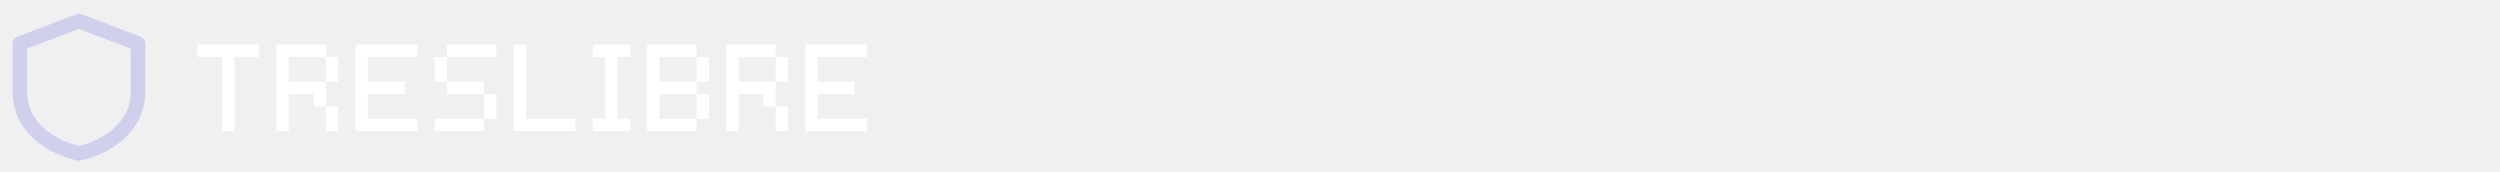
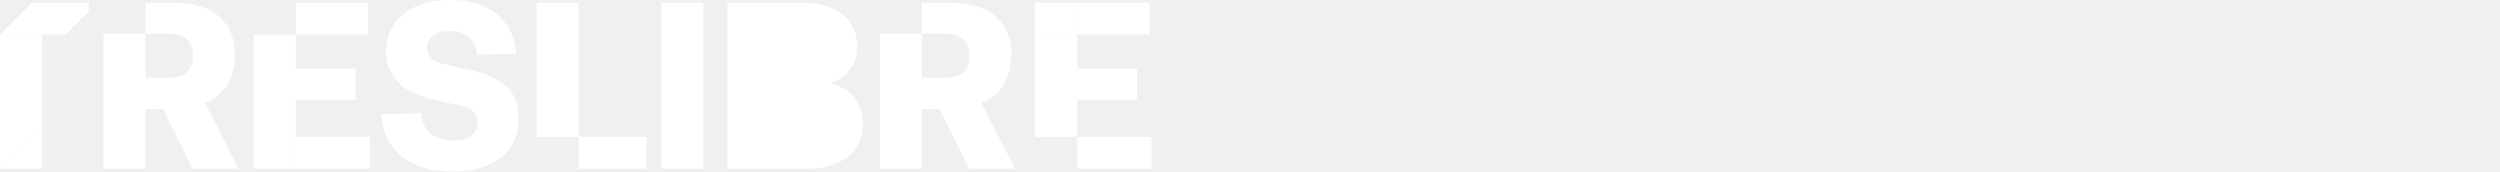
- <svg xmlns="http://www.w3.org/2000/svg" viewBox="0 0 666.44 45.75">
-   <path d="M21.05,5.62L36.80,11.62V24.38C36.80,34.13 28.14,39.38 21.05,40.88C13.95,39.38 5.29,34.13 5.29,24.38V11.62Z" fill="none" stroke="#D0CFEC" stroke-width="3.89" stroke-linejoin="round" />
-   <path d="M52.61,11.89h16.47v3.29h-16.47zM59.20,15.19h3.29v19.76h-3.29zM73.69,11.89h3.29v23.06h-3.29zM76.99,11.89h9.88v3.29h-9.88zM86.87,15.19h3.29v6.59h-3.29zM76.99,21.78h9.88v3.29h-9.88zM83.58,25.07h3.29v3.29h-3.29zM86.87,28.36h3.29v6.59h-3.29zM94.78,11.89h3.29v23.06h-3.29zM98.07,11.89h13.18v3.29h-13.18zM98.07,21.78h9.88v3.29h-9.88zM98.07,31.66h13.18v3.29h-13.18zM119.15,11.89h13.18v3.29h-13.18zM115.86,15.19h3.29v6.59h-3.29zM119.15,21.78h9.88v3.29h-9.88zM129.03,25.07h3.29v6.59h-3.29zM115.86,31.66h13.18v3.29h-13.18zM136.94,11.89h3.29v23.06h-3.29zM140.23,31.66h13.18v3.29h-13.18zM158.02,11.89h9.88v3.29h-9.88zM161.31,15.19h3.29v16.47h-3.29zM158.02,31.66h9.88v3.29h-9.88zM172.51,11.89h3.29v23.06h-3.29zM175.81,11.89h9.88v3.29h-9.88zM185.69,15.19h3.29v6.59h-3.29zM175.81,21.78h9.88v3.29h-9.88zM185.69,25.07h3.29v6.59h-3.29zM175.81,31.66h9.88v3.29h-9.88zM193.60,11.89h3.29v23.06h-3.29zM196.89,11.89h9.88v3.29h-9.88zM206.77,15.19h3.29v6.59h-3.29zM196.89,21.78h9.88v3.29h-9.88zM203.48,25.07h3.29v3.29h-3.29zM206.77,28.36h3.29v6.59h-3.29zM214.68,11.89h3.29v23.06h-3.29zM217.97,11.89h13.18v3.29h-13.18zM217.97,21.78h9.88v3.29h-9.88zM217.97,31.66h13.18v3.29h-13.18z" fill="#FFFFFF" />
+ <svg xmlns="http://www.w3.org/2000/svg" viewBox="0 0 666.44 45.75" width="666.44" height="45.75">
+   <g transform="translate(0.00, 0.00) scale(0.4867)">
+     <path d="M247.935 93.952C239.572 93.952 232.532 92.587 226.815 89.856C221.098 87.125 216.746 83.413 213.759 78.72C210.772 73.941 209.151 68.565 208.895 62.592L230.399 61.952C230.655 64.939 231.551 67.584 233.087 69.888C234.623 72.192 236.713 73.984 239.359 75.264C242.089 76.459 245.204 77.056 248.703 77.056C250.58 77.056 252.287 76.843 253.823 76.416C255.444 75.989 256.809 75.349 257.919 74.496C259.113 73.643 260.009 72.576 260.607 71.296C261.289 70.016 261.631 68.523 261.631 66.816C261.631 64.597 260.905 62.763 259.455 61.312C258.089 59.861 255.785 58.752 252.543 57.984L235.775 54.144C230.399 52.864 225.876 50.987 222.207 48.512C218.623 46.037 215.935 43.093 214.143 39.68C212.351 36.267 211.455 32.512 211.455 28.416C211.455 22.528 212.906 17.493 215.807 13.312C218.708 9.045 222.761 5.76 227.967 3.456C233.257 1.152 239.487 0 246.655 0C254.079 0 260.351 1.195 265.471 3.584C270.676 5.973 274.729 9.387 277.631 13.824C280.532 18.176 282.239 23.339 282.751 29.312L261.375 29.952C261.033 26.965 260.223 24.533 258.943 22.656C257.663 20.693 255.956 19.243 253.823 18.304C251.689 17.365 249.215 16.896 246.399 16.896C242.729 16.896 239.743 17.707 237.439 19.328C235.135 20.949 233.983 23.04 233.983 25.6C233.983 27.307 234.324 28.8 235.007 30.08C235.689 31.275 236.671 32.299 237.951 33.152C239.316 33.92 240.852 34.517 242.559 34.944L259.071 38.784C264.788 40.064 269.481 41.856 273.151 44.16C276.82 46.379 279.551 49.195 281.343 52.608C283.135 56.021 284.031 60.117 284.031 64.896C284.031 71.125 282.537 76.416 279.551 80.768C276.649 85.035 272.468 88.32 267.007 90.624C261.631 92.843 255.273 93.952 247.935 93.952Z" fill="#FFFFFF" />
+     <path d="M362.241 92.416V1.536H385.281V92.416H362.241Z" fill="#FFFFFF" />
+     <path d="M398.366 92.416V1.536H439.07C445.214 1.536 450.547 2.475 455.07 4.352C459.678 6.144 463.219 8.832 465.694 12.416C468.254 15.915 469.534 20.267 469.534 25.472C469.534 29.312 468.723 32.683 467.102 35.584C465.566 38.485 463.39 40.917 460.574 42.88C458.942 44.002 457.144 44.956 455.177 45.742C460.475 47.133 464.492 49.464 467.23 52.736C470.814 56.917 472.606 61.824 472.606 67.456C472.606 72.747 471.326 77.269 468.766 81.024C466.291 84.693 462.707 87.509 458.014 89.472C453.406 91.435 447.944 92.416 441.63 92.416H398.366ZM438.046 75.52H421.406V54.784H438.046C442.312 54.784 445.256 55.723 446.878 57.6C448.584 59.392 449.438 61.739 449.438 64.64V65.792C449.438 68.608 448.584 70.955 446.878 72.832C445.171 74.624 442.227 75.52 438.046 75.52ZM444.318 35.712C442.782 37.504 439.923 38.4 435.742 38.4H421.406V18.432H435.742C439.752 18.432 442.568 19.328 444.19 21.12C445.896 22.827 446.75 25.045 446.75 27.776V28.928C446.75 31.659 445.939 33.92 444.318 35.712Z" fill="#FFFFFF" />
+     <path d="M293.866 1.536V75.008H316.906V92.416H354.026V75.008H316.906V1.536H293.866Z" fill="#FFFFFF" />
+     <path d="M56.617 18.432V92.416H79.656V59.776H89.257L105.513 92.416H130.729L112.225 56.302C115.021 55.24 117.477 53.838 119.593 52.096C122.494 49.621 124.713 46.549 126.249 42.88C127.87 39.211 128.681 35.029 128.681 30.336C128.681 23.936 127.315 18.603 124.585 14.336C121.854 10.069 118.057 6.869 113.193 4.736C108.329 2.603 102.611 1.536 96.04 1.536H79.656V18.432H56.617ZM79.656 18.432H92.201C97.406 18.432 100.947 19.627 102.825 22.016C104.702 24.32 105.641 26.965 105.641 29.952V31.36C105.641 33.152 105.257 34.944 104.489 36.736C103.721 38.443 102.355 39.851 100.393 40.96C98.515 42.069 95.784 42.624 92.201 42.624H79.656V18.432Z" fill="#FFFFFF" />
+     <path d="M481.851 18.432V92.416H504.891V59.776H514.491L530.747 92.416H555.963L537.46 56.302C540.255 55.24 542.711 53.838 544.827 52.096C547.728 49.621 549.947 46.549 551.483 42.88C553.104 39.211 553.915 35.029 553.915 30.336C553.915 23.936 552.549 18.603 549.819 14.336C547.088 10.069 543.291 6.869 538.427 4.736C533.563 2.603 527.845 1.536 521.275 1.536H504.891V18.432H481.851ZM504.891 18.432H517.435C522.64 18.432 526.181 19.627 528.059 22.016C529.936 24.32 530.875 26.965 530.875 29.952V31.36C530.875 33.152 530.491 34.944 529.723 36.736C528.955 38.443 527.589 39.851 525.627 40.96C523.749 42.069 521.019 42.624 517.435 42.624H504.891V18.432Z" fill="#FFFFFF" />
+     <path d="M48.64 1.536H17.408L-9.53674e-05 18.944H23.04H35.84L48.64 6.144V1.536Z" fill="#FFFFFF" />
+     <path d="M-9.53674e-05 92.416V18.944H23.04V69.376L-9.53674e-05 92.416Z" fill="#FFFFFF" />
+     <path d="M-9.53674e-05 92.416H23.04V69.376L-9.53674e-05 92.416Z" fill="#FFFFFF" />
+     <path d="M566.963 1.536V18.944H590.003V1.536H566.963Z" fill="#FFFFFF" />
+     <path d="M566.963 75.008V18.944H590.003V37.632H622.771V54.784H590.003V75.008H566.963ZM590.003 92.416V75.008H630.707V92.416H590.003ZM590.003 18.944V1.536H629.683V18.944H590.003Z" fill="#FFFFFF" />
+     <path d="M138.992 75.008V18.944H162.031V37.632H194.799V54.784H162.031V75.008H138.992ZM162.031 92.416V75.008H202.735V92.416H162.031ZM162.031 18.944V1.536H201.711V18.944H162.031Z" fill="#FFFFFF" />
+     <path d="M138.992 75.008V92.416H162.031V75.008H138.992Z" fill="#FFFFFF" />
+   </g>
</svg>
